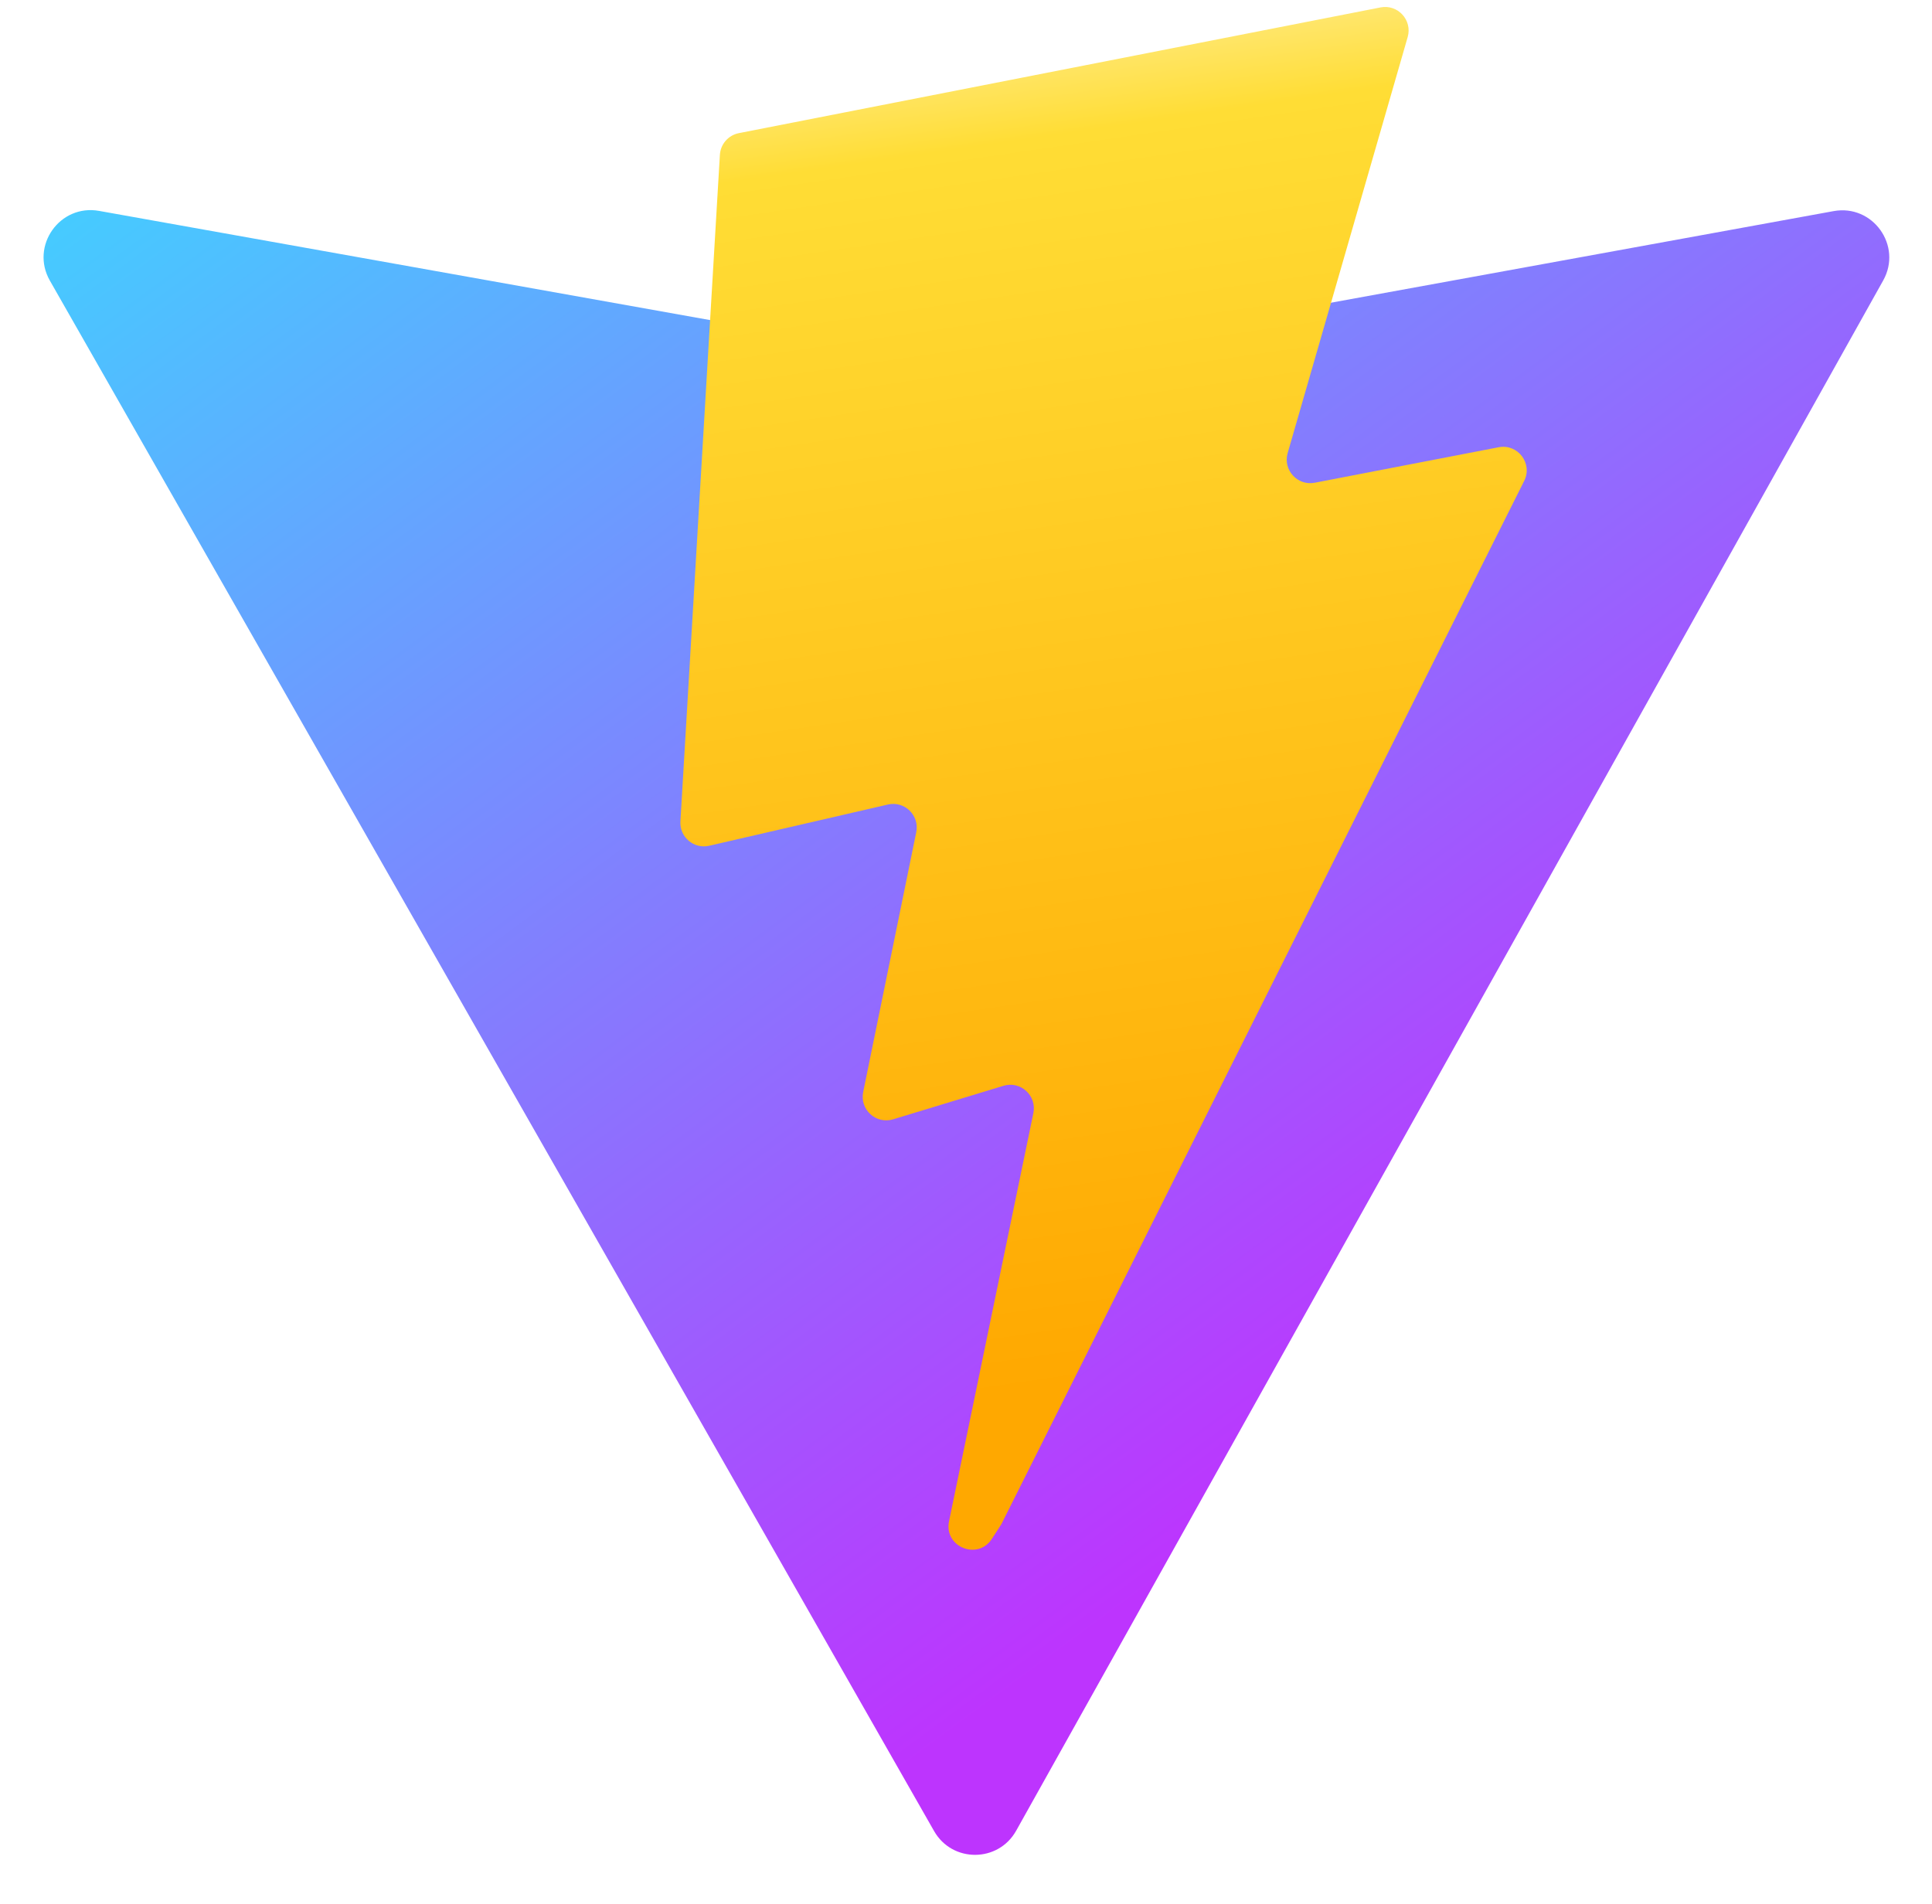
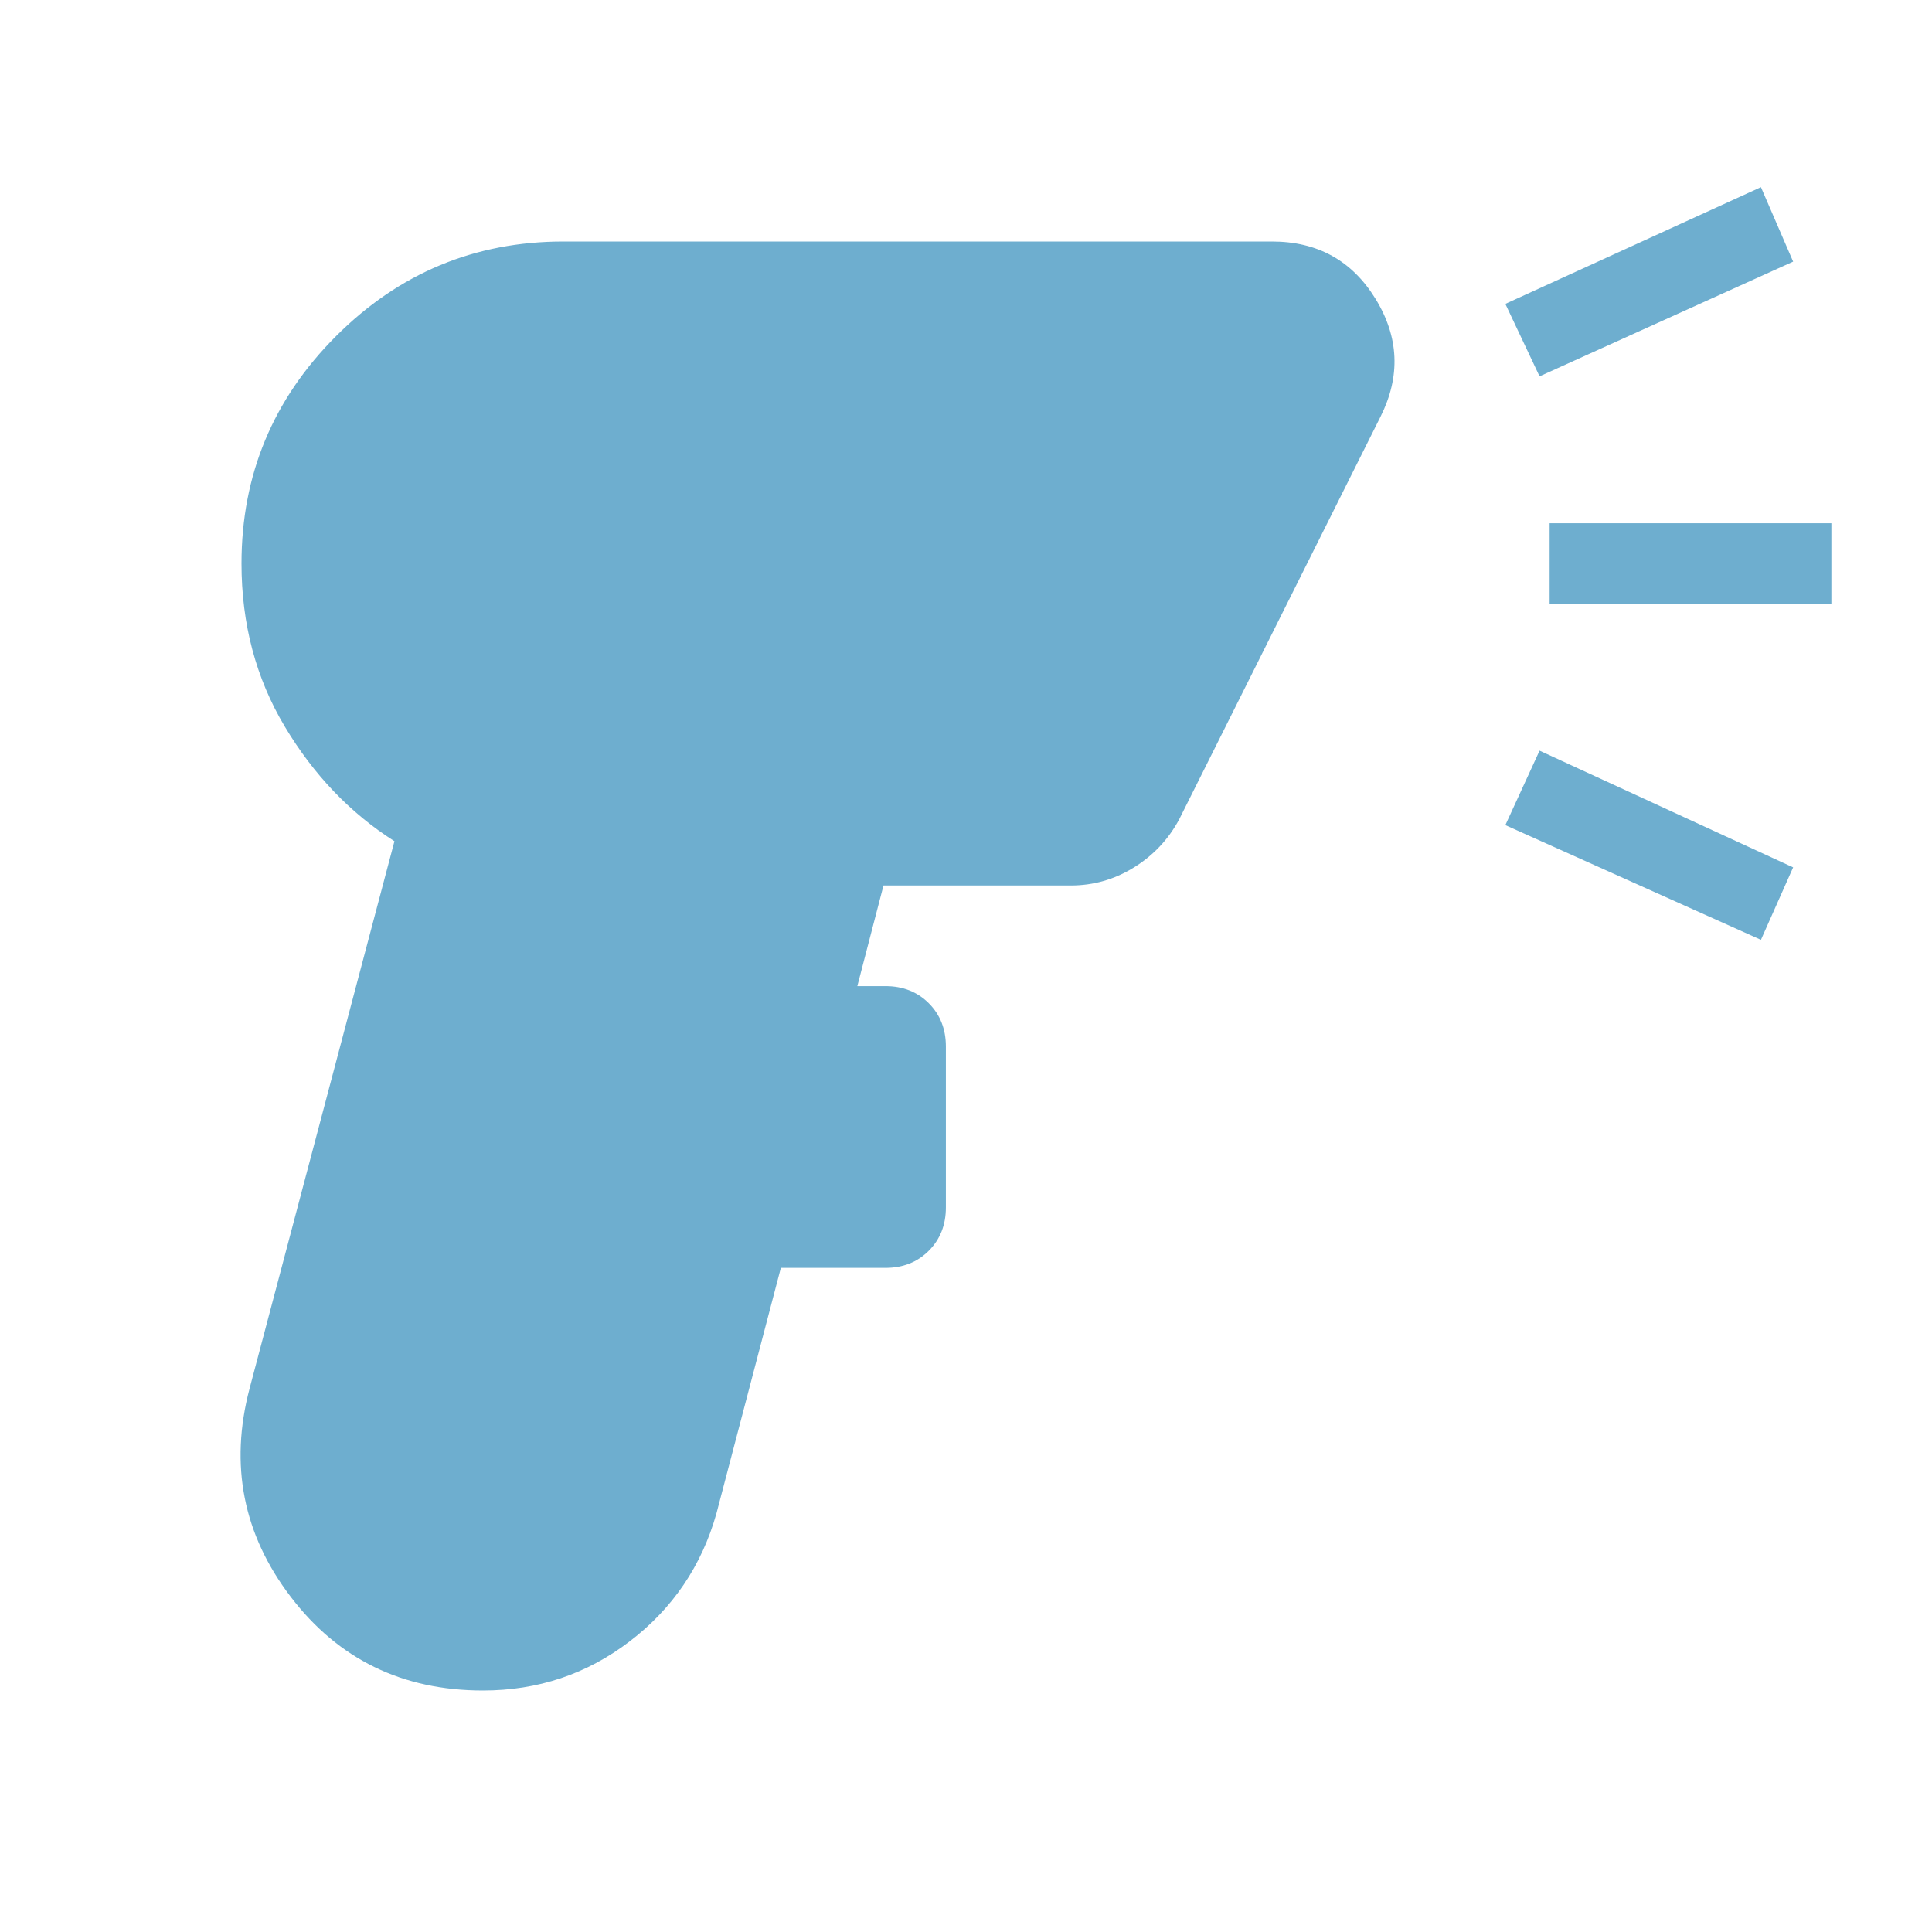
- <svg xmlns="http://www.w3.org/2000/svg" width="410" height="404" viewBox="0 0 410 404" fill="none">
-   <path d="M399.641 59.525L215.643 388.545C211.844 395.338 202.084 395.378 198.228 388.618L10.582 59.556C6.381 52.19 12.68 43.267 21.028 44.759L205.223 77.682C206.398 77.892 207.601 77.89 208.776 77.676L389.119 44.806C397.439 43.289 403.768 52.143 399.641 59.525Z" fill="url(#paint0_linear)" />
-   <path d="M292.965 1.574L156.801 28.255C154.563 28.694 152.906 30.59 152.771 32.866L144.395 174.33C144.198 177.662 147.258 180.248 150.51 179.498L188.42 170.749C191.967 169.931 195.172 173.055 194.443 176.622L183.18 231.775C182.422 235.487 185.907 238.661 189.532 237.56L212.947 230.446C216.577 229.344 220.065 232.527 219.297 236.242L201.398 322.875C200.278 328.294 207.486 331.249 210.492 326.603L212.5 323.5L323.454 102.072C325.312 98.365 322.108 94.137 318.036 94.923L279.014 102.454C275.347 103.161 272.227 99.746 273.262 96.158L298.731 7.867C299.767 4.273 296.636 0.855 292.965 1.574Z" fill="url(#paint1_linear)" />
-   <defs>
-     <linearGradient id="paint0_linear" x1="6" y1="33" x2="235" y2="344" gradientUnits="userSpaceOnUse">
-       <stop stop-color="#41D1FF" />
-       <stop offset="1" stop-color="#BD34FE" />
-     </linearGradient>
-     <linearGradient id="paint1_linear" x1="194.651" y1="8.818" x2="236.076" y2="292.989" gradientUnits="userSpaceOnUse">
-       <stop stop-color="#FFEA83" />
-       <stop offset="0.083" stop-color="#FFDD35" />
-       <stop offset="1" stop-color="#FFA800" />
-     </linearGradient>
-   </defs>
+ <svg xmlns="http://www.w3.org/2000/svg" height="48px" viewBox="0 -960 960 960" width="48px" fill="#6eaecf">
+   <path d="M240-120q-60 0-95.5-46.5T124-270l72-272q-33-21-54.5-57T120-680q0-66 47-113t113-47h352q34 0 51.5 28.5T686-753L586-553q-8 15-22.5 24t-31.5 9h-93l-13 50h14q13 0 21.5 8.5T470-440v80q0 13-8.5 21.5T440-330h-52l-32 122q-11 39-43 63.5T240-120Zm525-653-17-36 127-58 16 37-126 57Zm110 280-127-57 17-37 126 58-16 36ZM770-660v-40h140v40H770Z" />
</svg>
